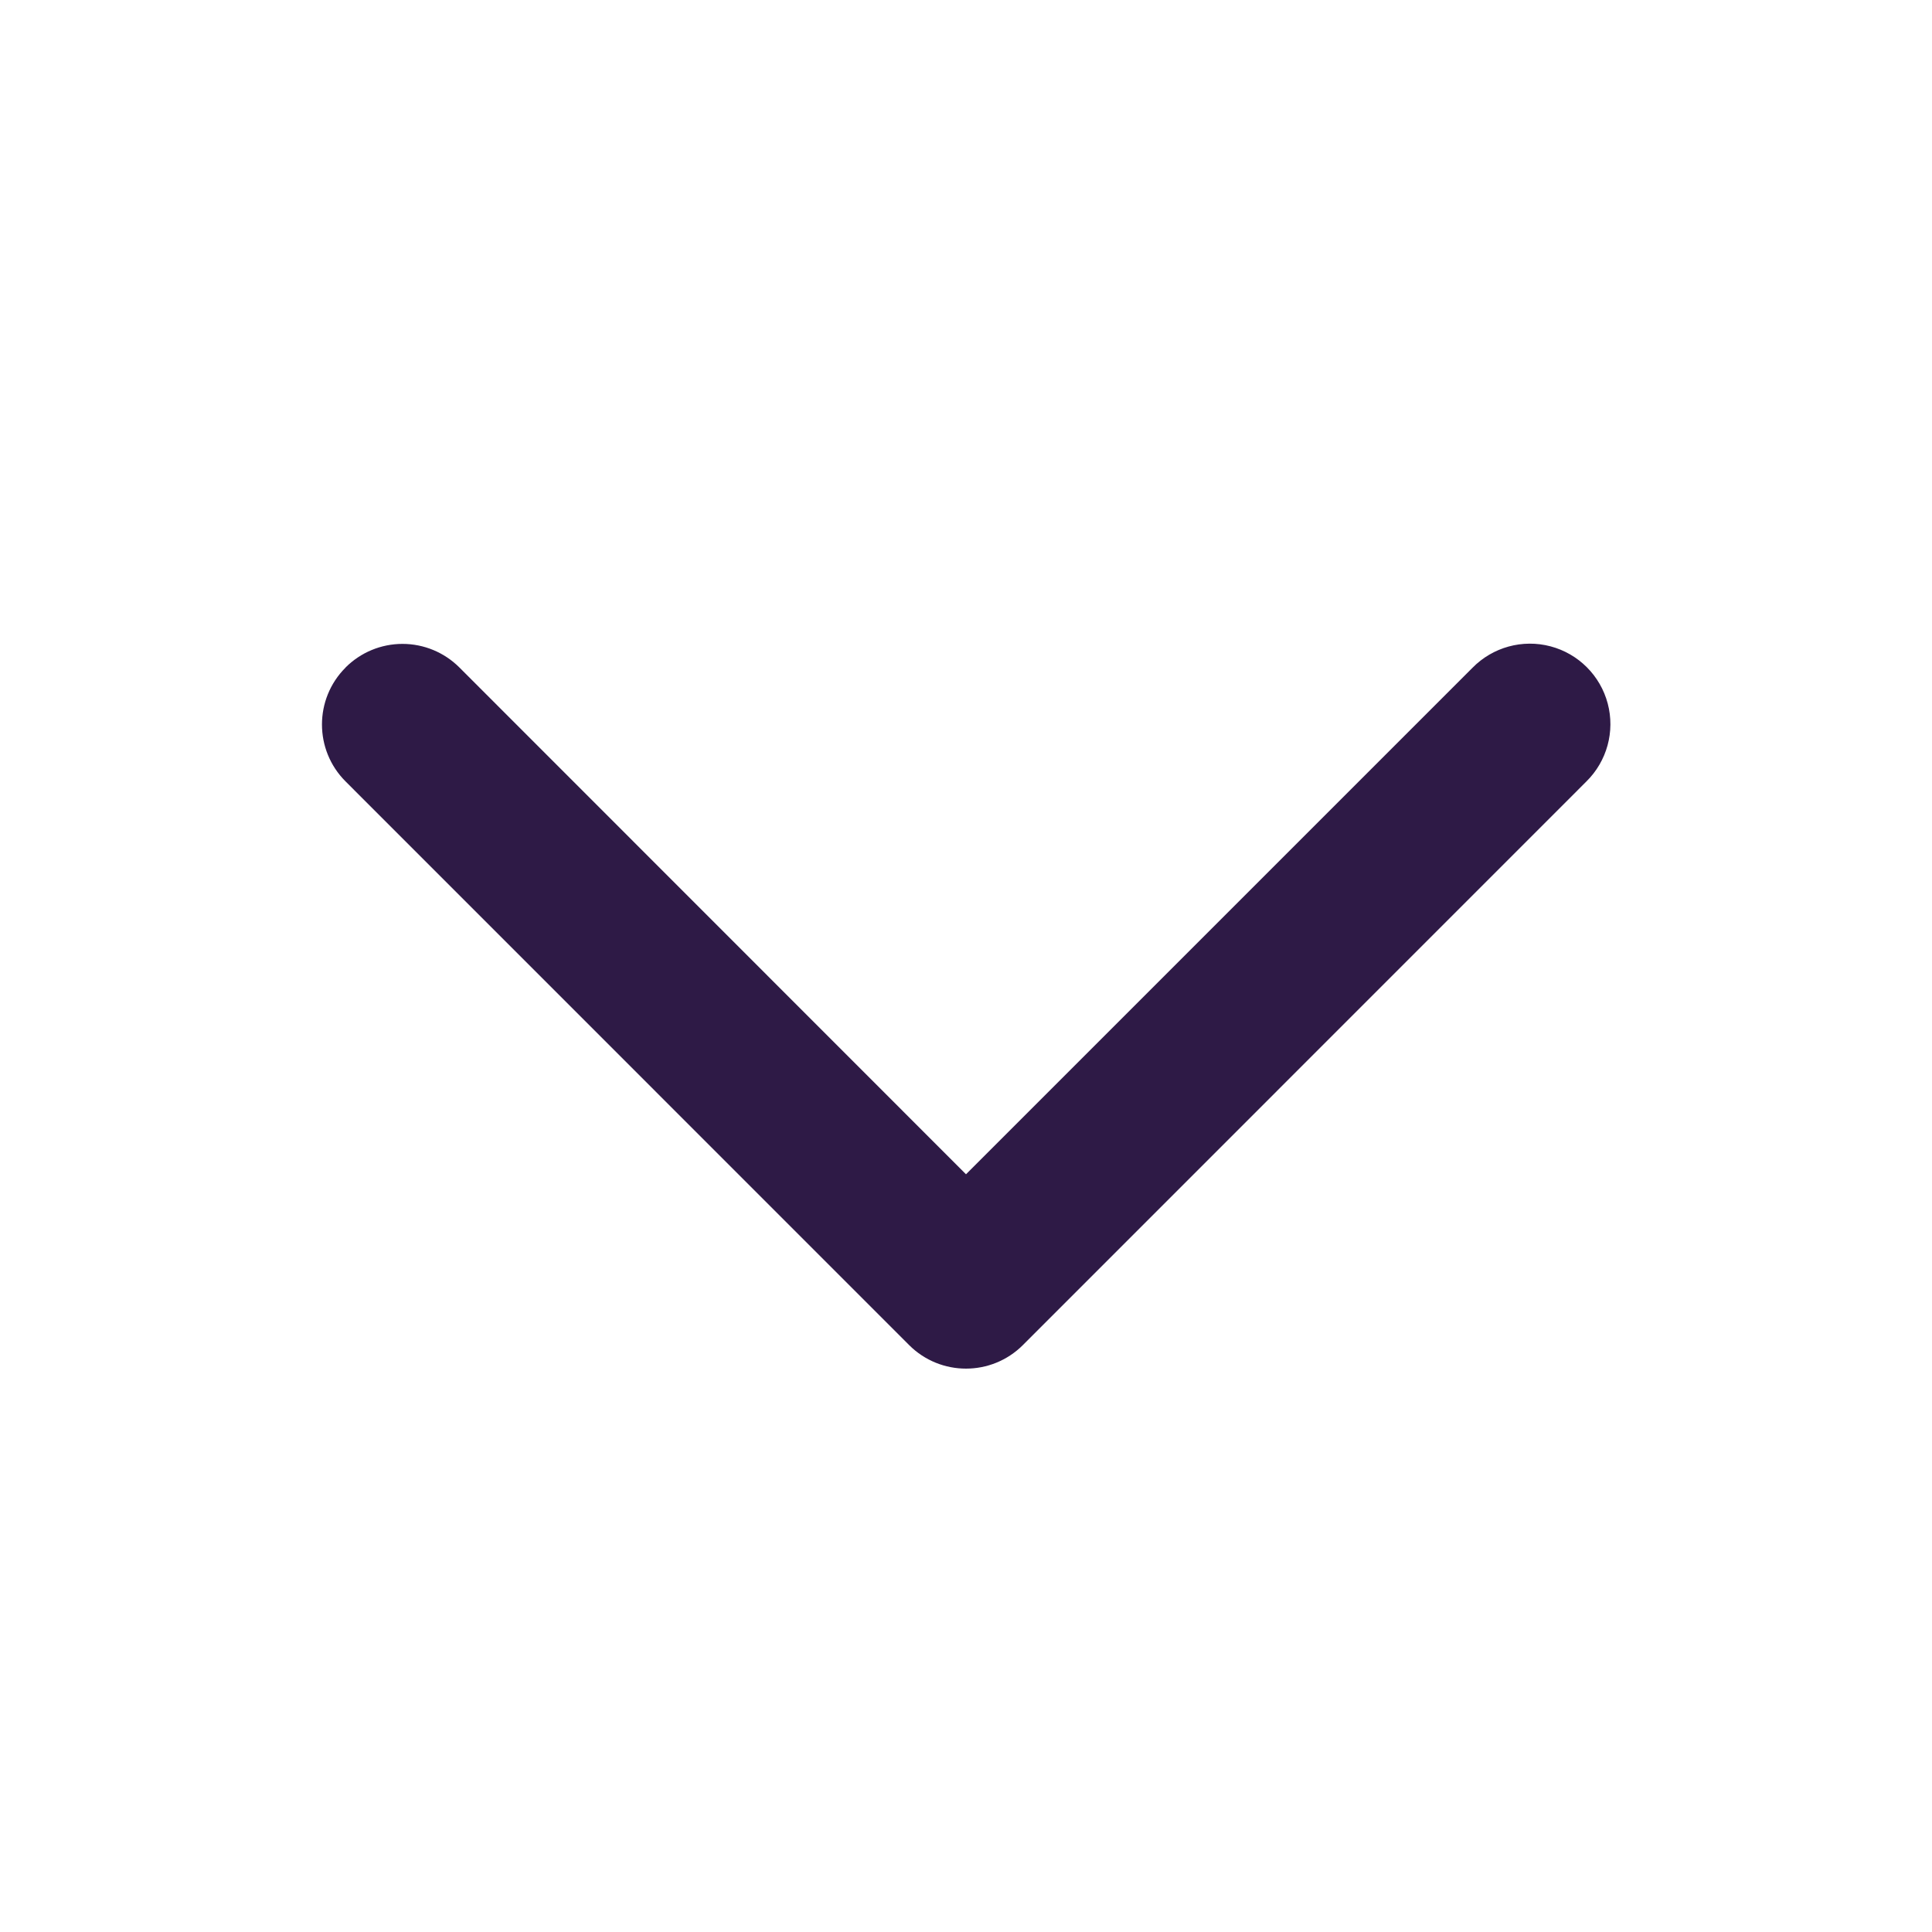
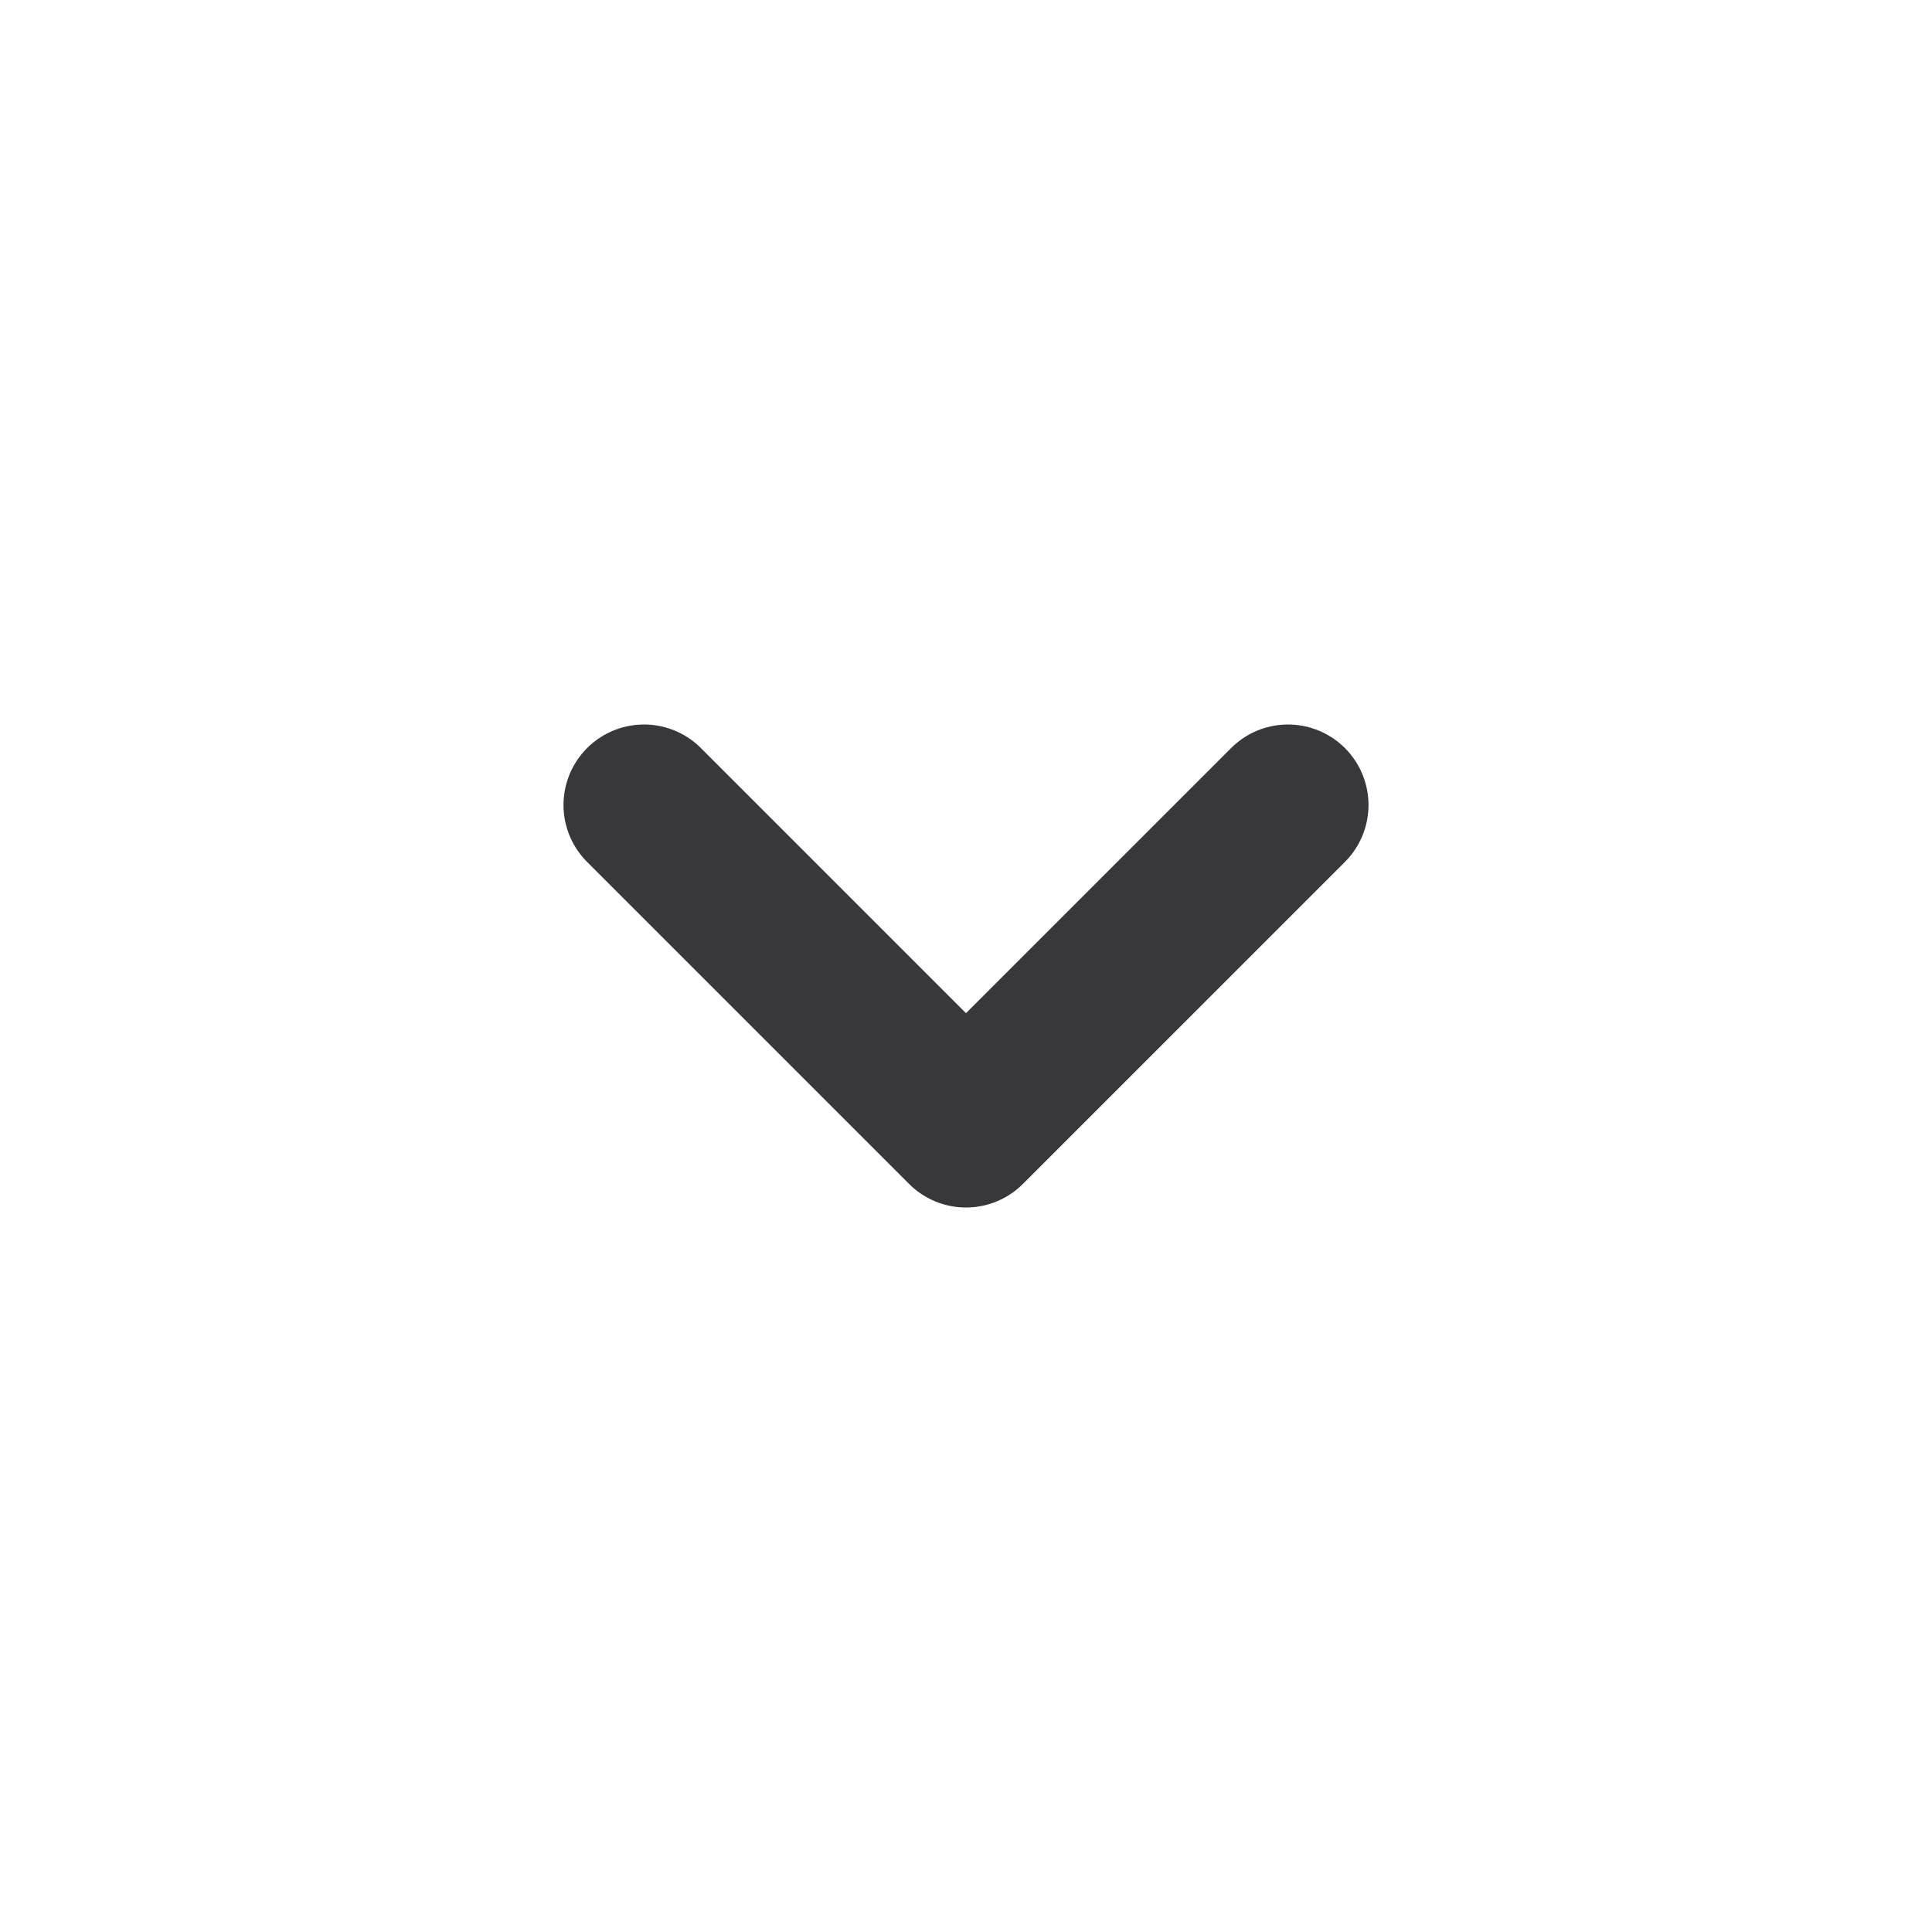
- <svg xmlns="http://www.w3.org/2000/svg" width="20" height="20" viewBox="0 0 20 20" fill="none">
-   <path fill-rule="evenodd" clip-rule="evenodd" d="M3.577 6.91a.833.833 0 0 1 1.179 0L10 12.156l5.244-5.244a.833.833 0 1 1 1.178 1.178l-5.833 5.834a.833.833 0 0 1-1.178 0L3.577 8.089a.833.833 0 0 1 0-1.178z" fill="#2E1A46" />
+ <svg xmlns="http://www.w3.org/2000/svg" width="24" height="24" viewBox="0 0 24 24" fill="none">
+   <path d="M8 10L12 14L16 10" stroke="#37373C" stroke-width="2" stroke-linecap="round" stroke-linejoin="round" />
</svg>
